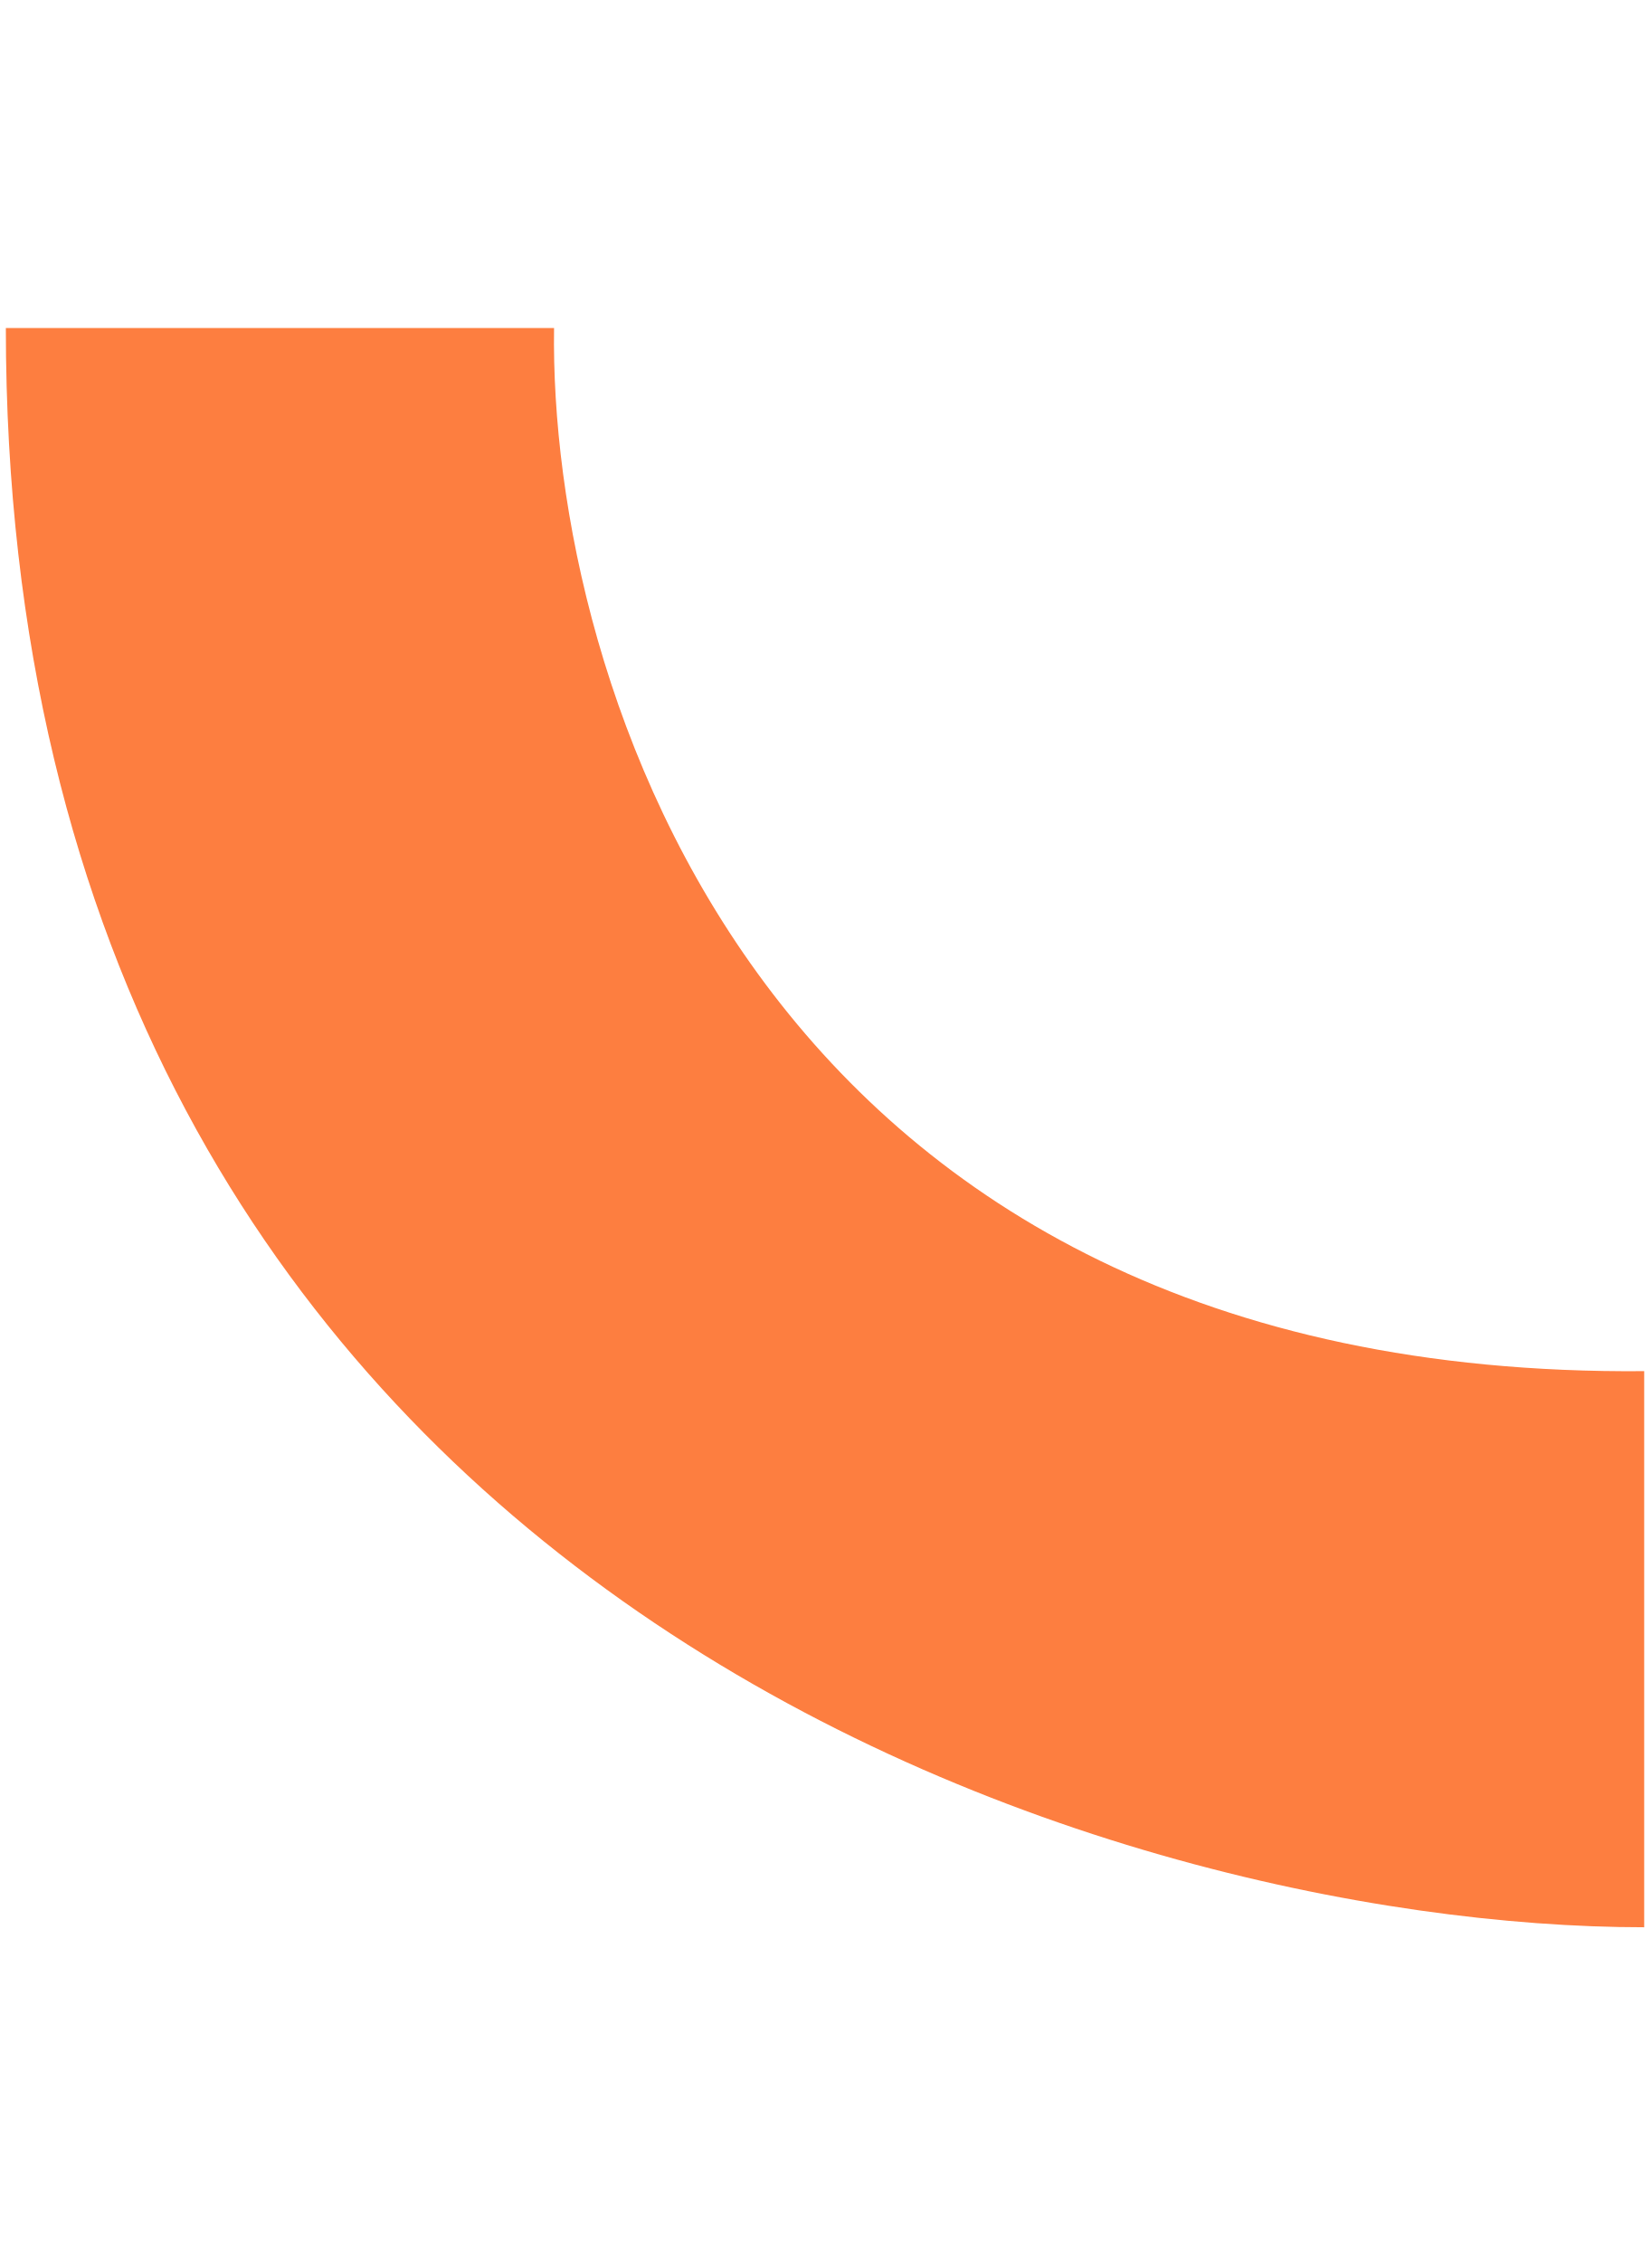
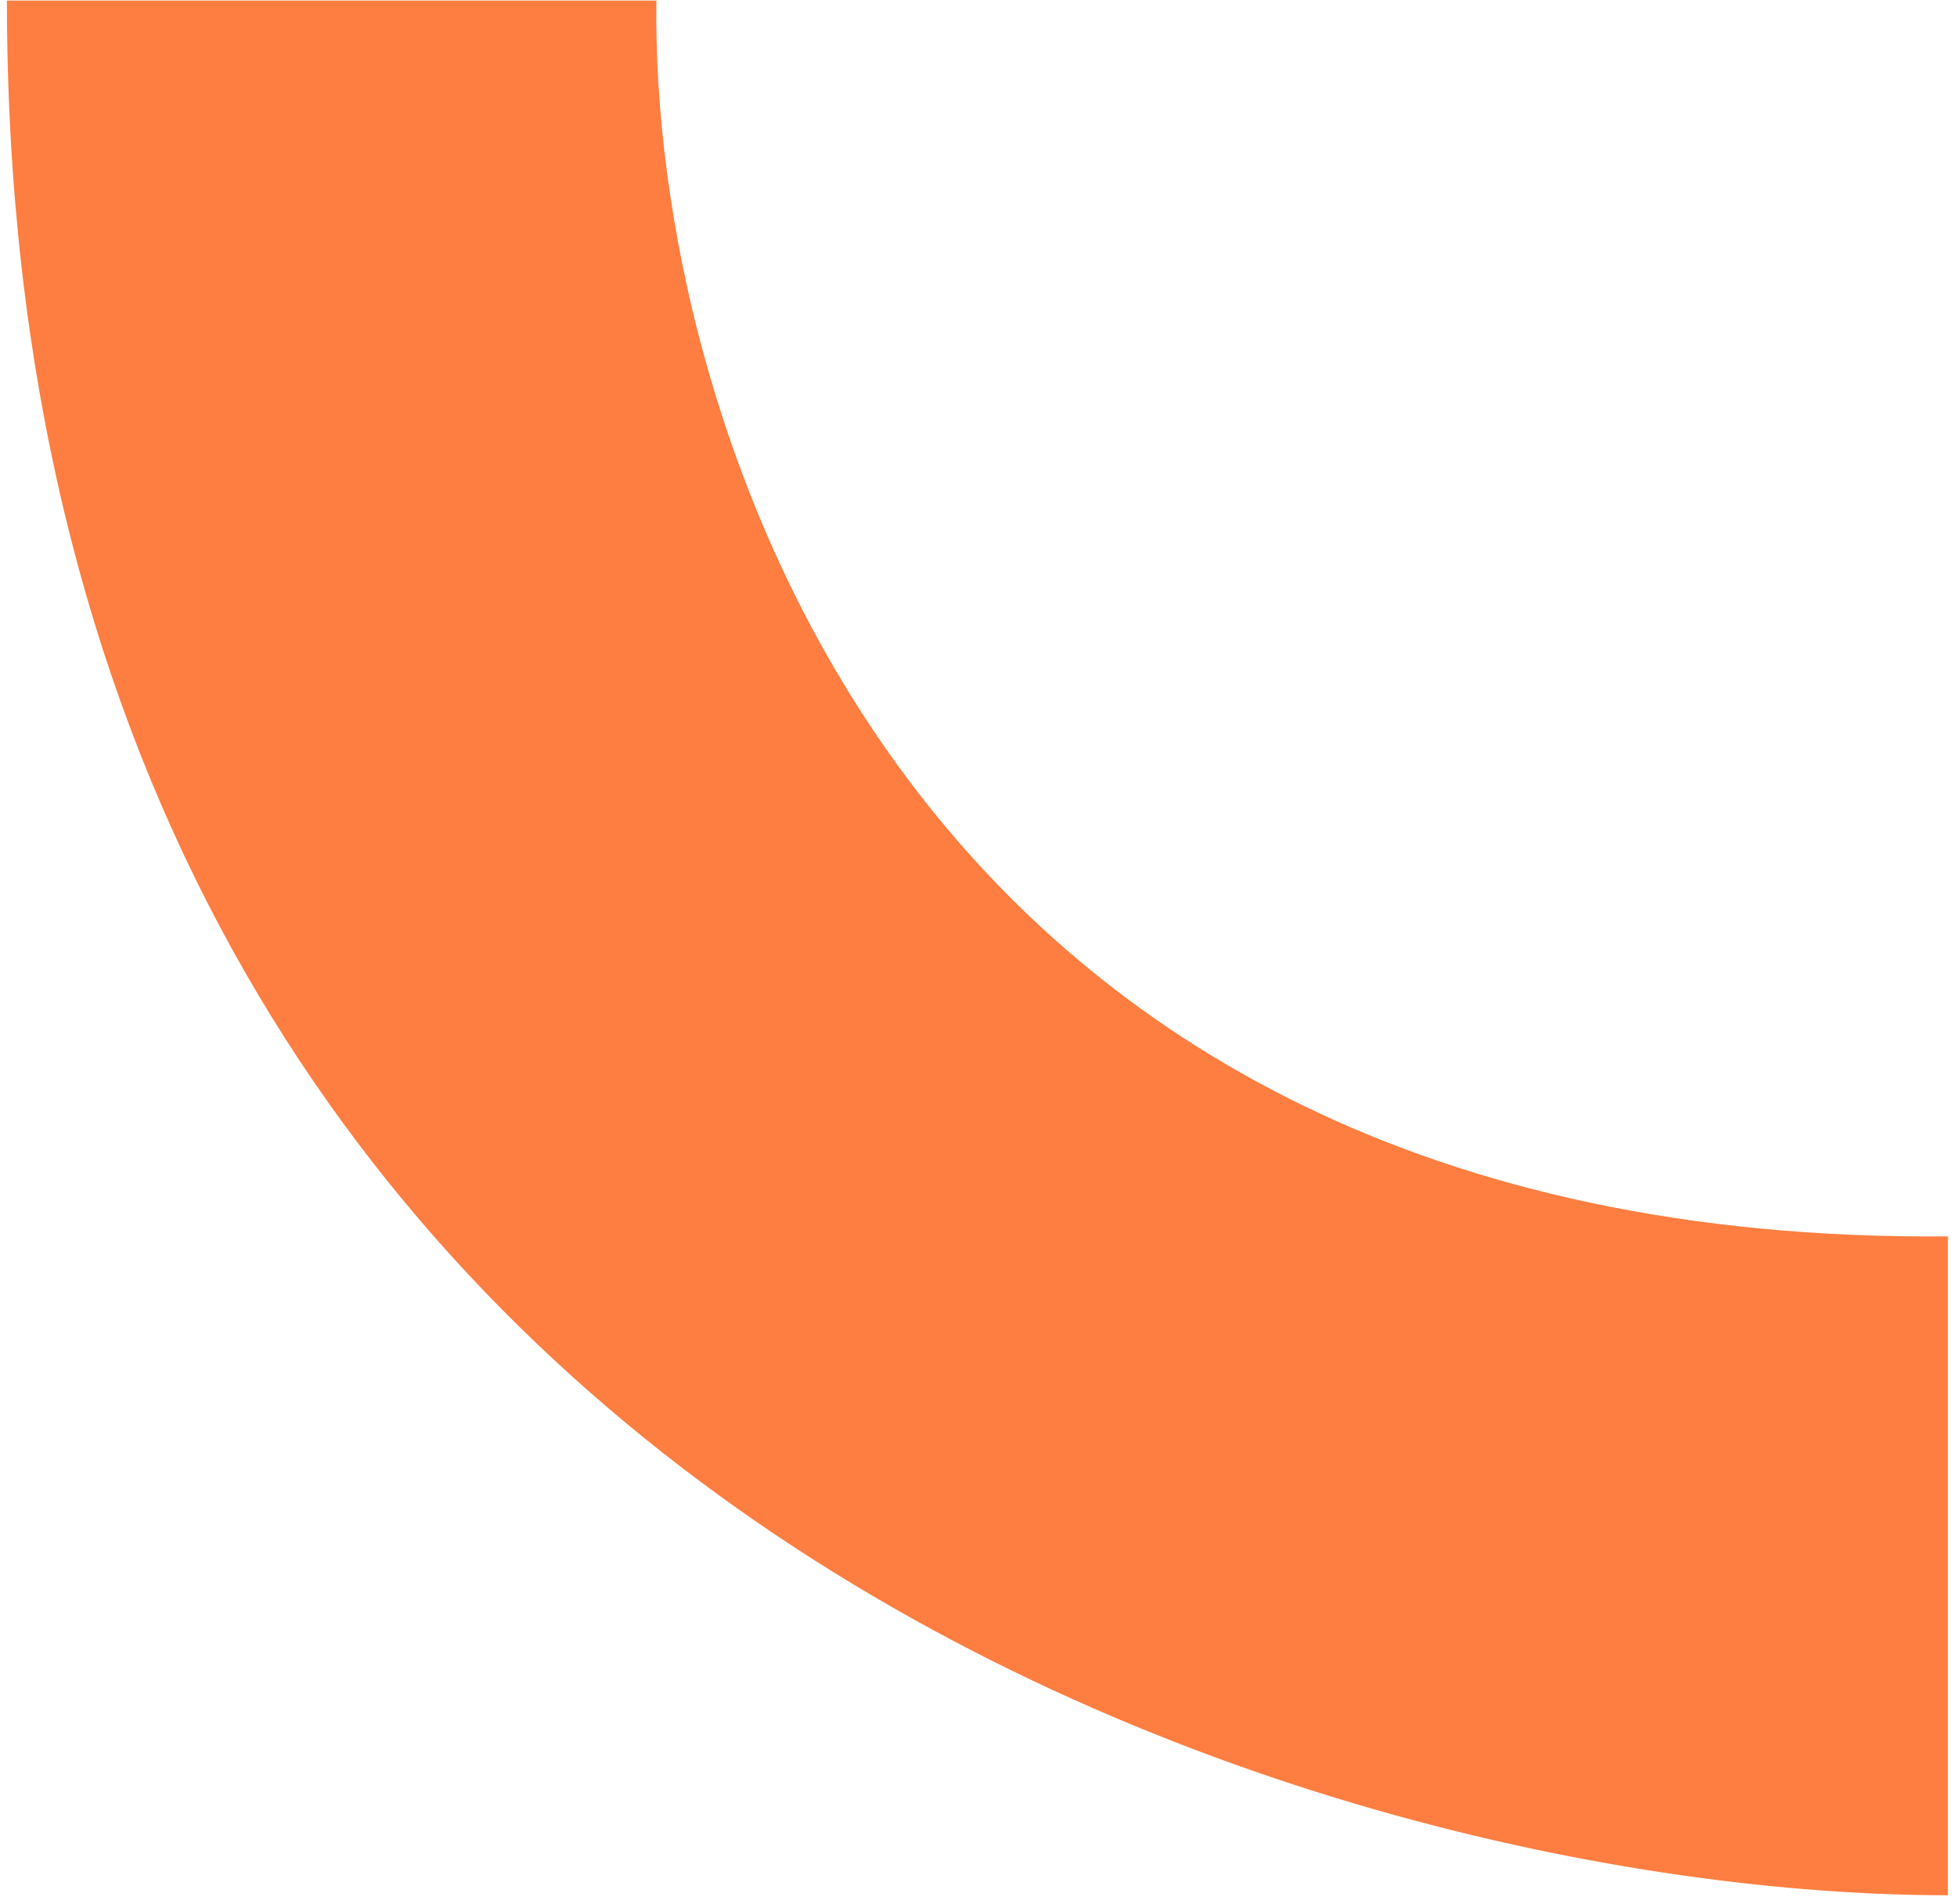
- <svg xmlns="http://www.w3.org/2000/svg" width="130" height="178" viewBox="0 0 183 178" fill="none">
+ <svg xmlns="http://www.w3.org/2000/svg" width="183" height="178" viewBox="0 0 183 178" fill="none">
  <path d="M61.381 0.054H0.648C0.649 139.818 122.278 177.205 182.151 177.205V115.602C84.143 116.437 60.801 38.918 61.381 0.054Z" fill="#FD7E40" />
</svg>
